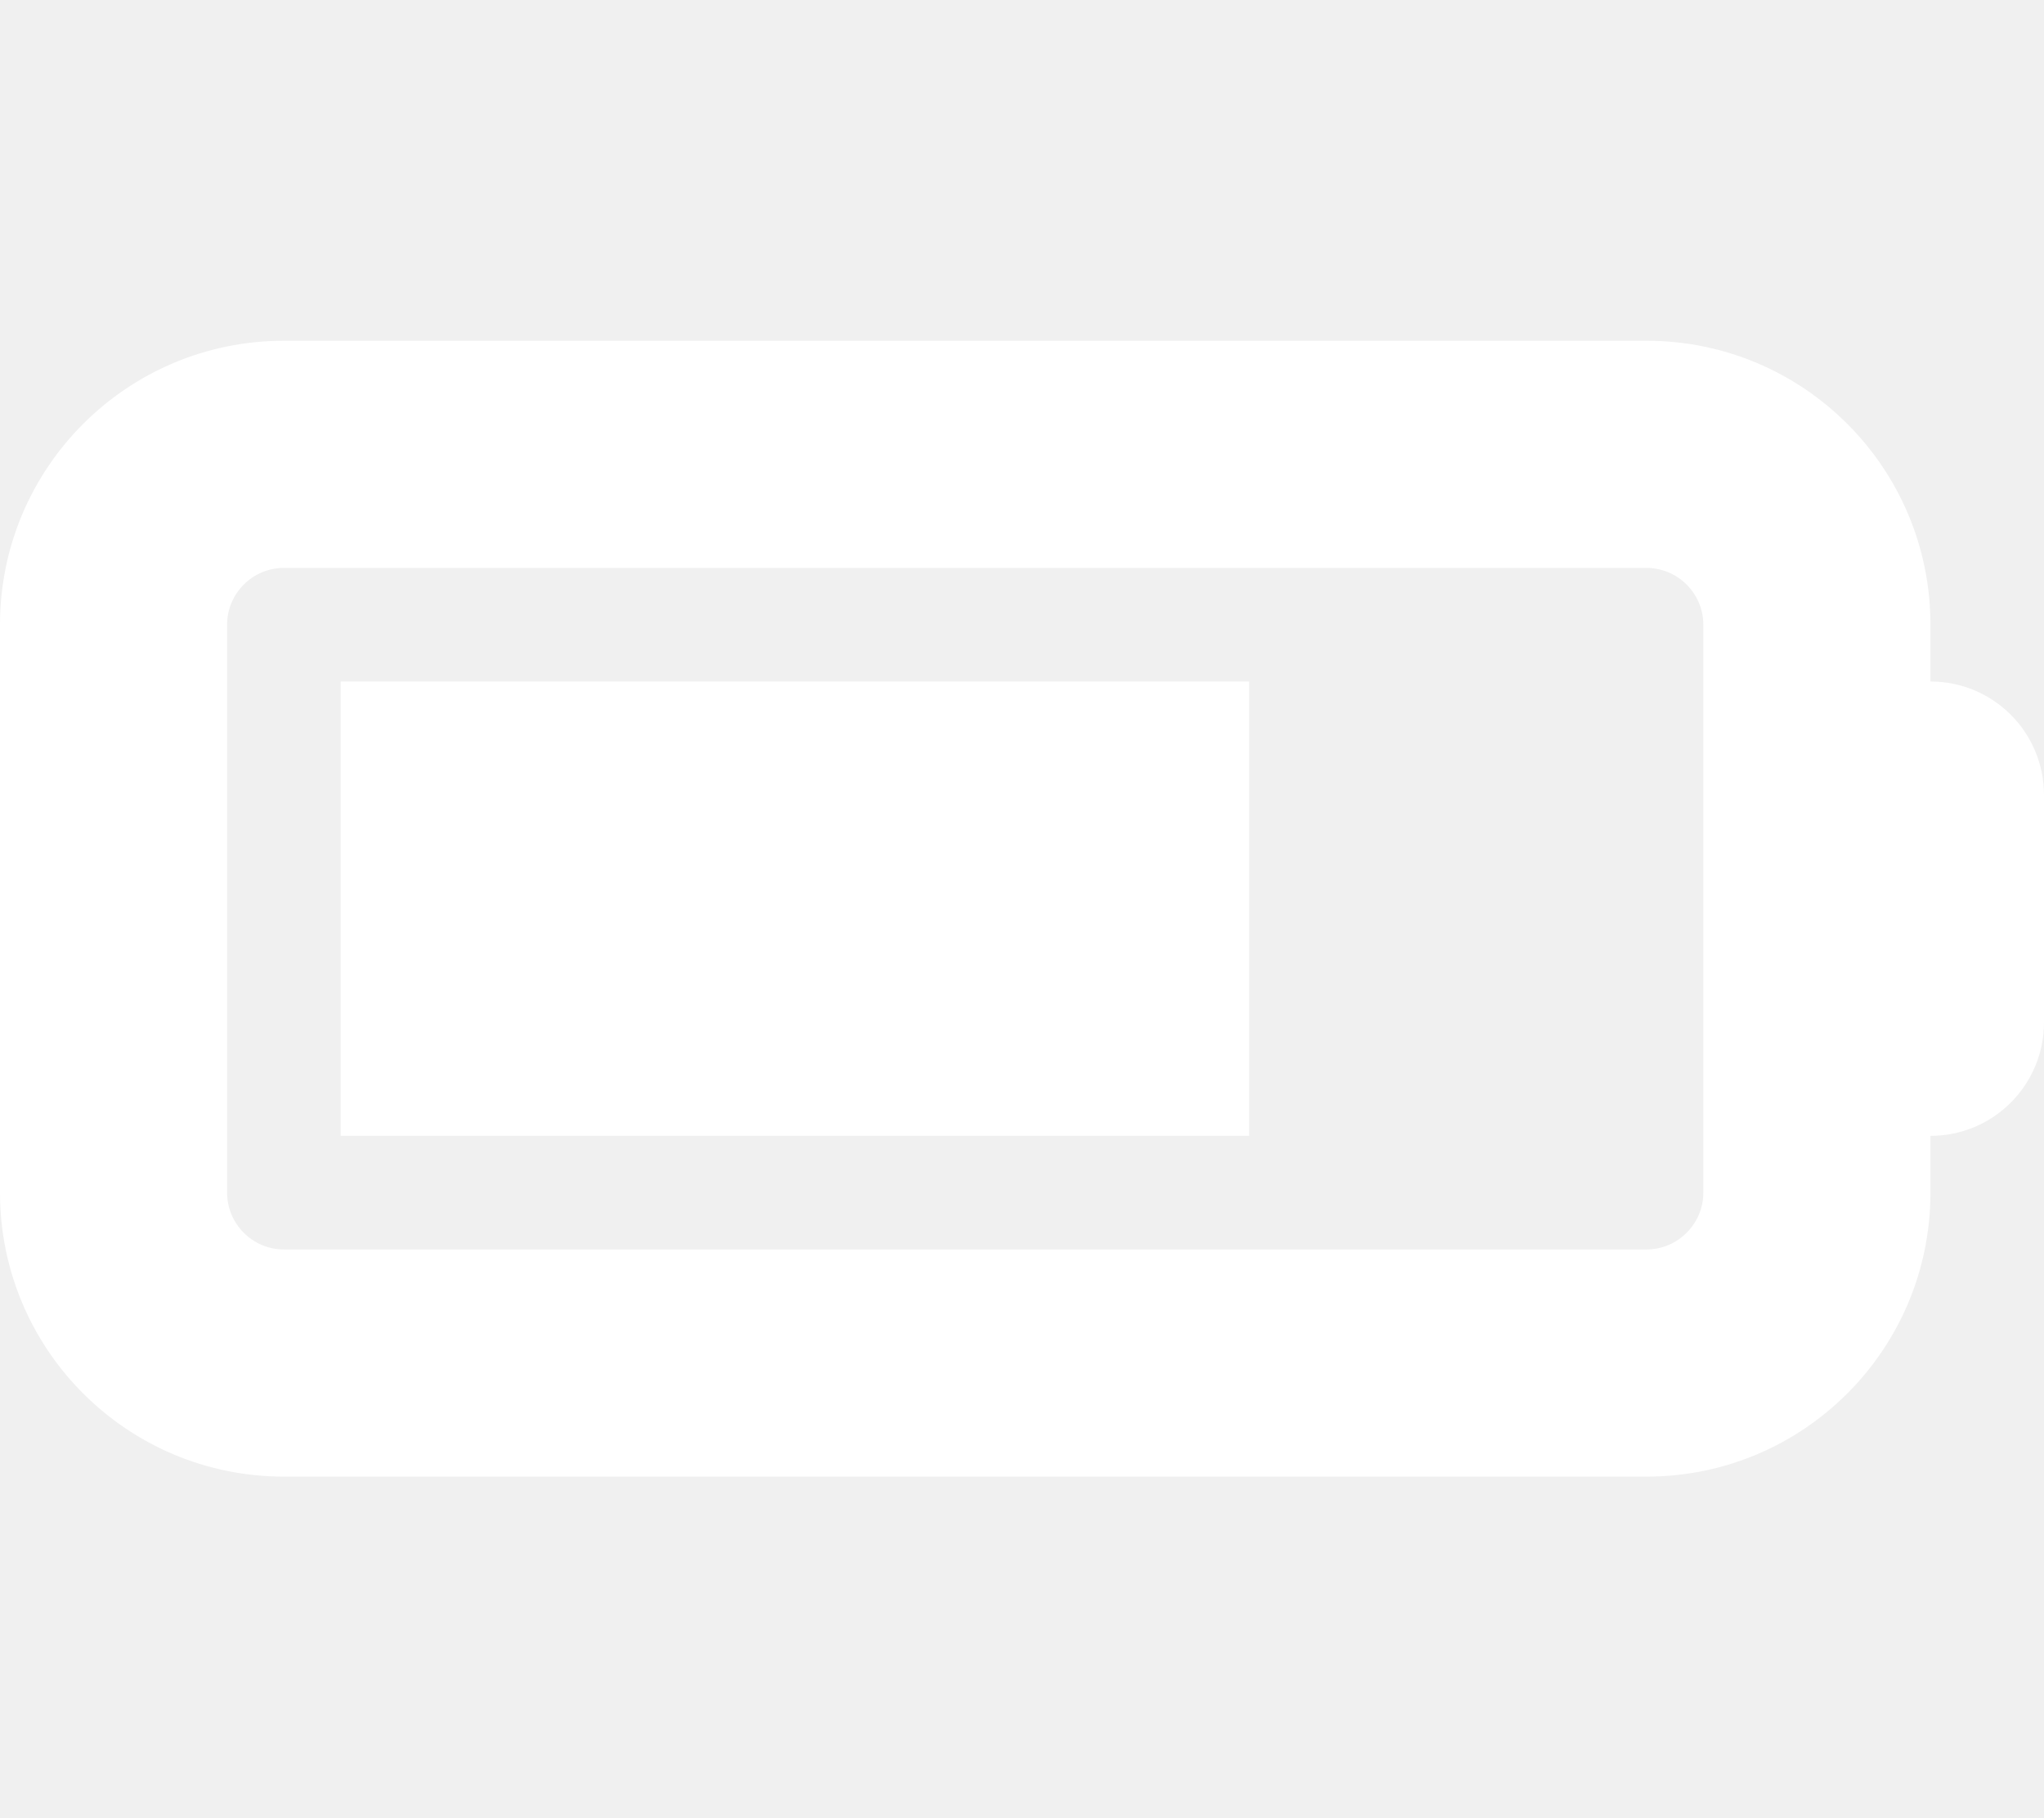
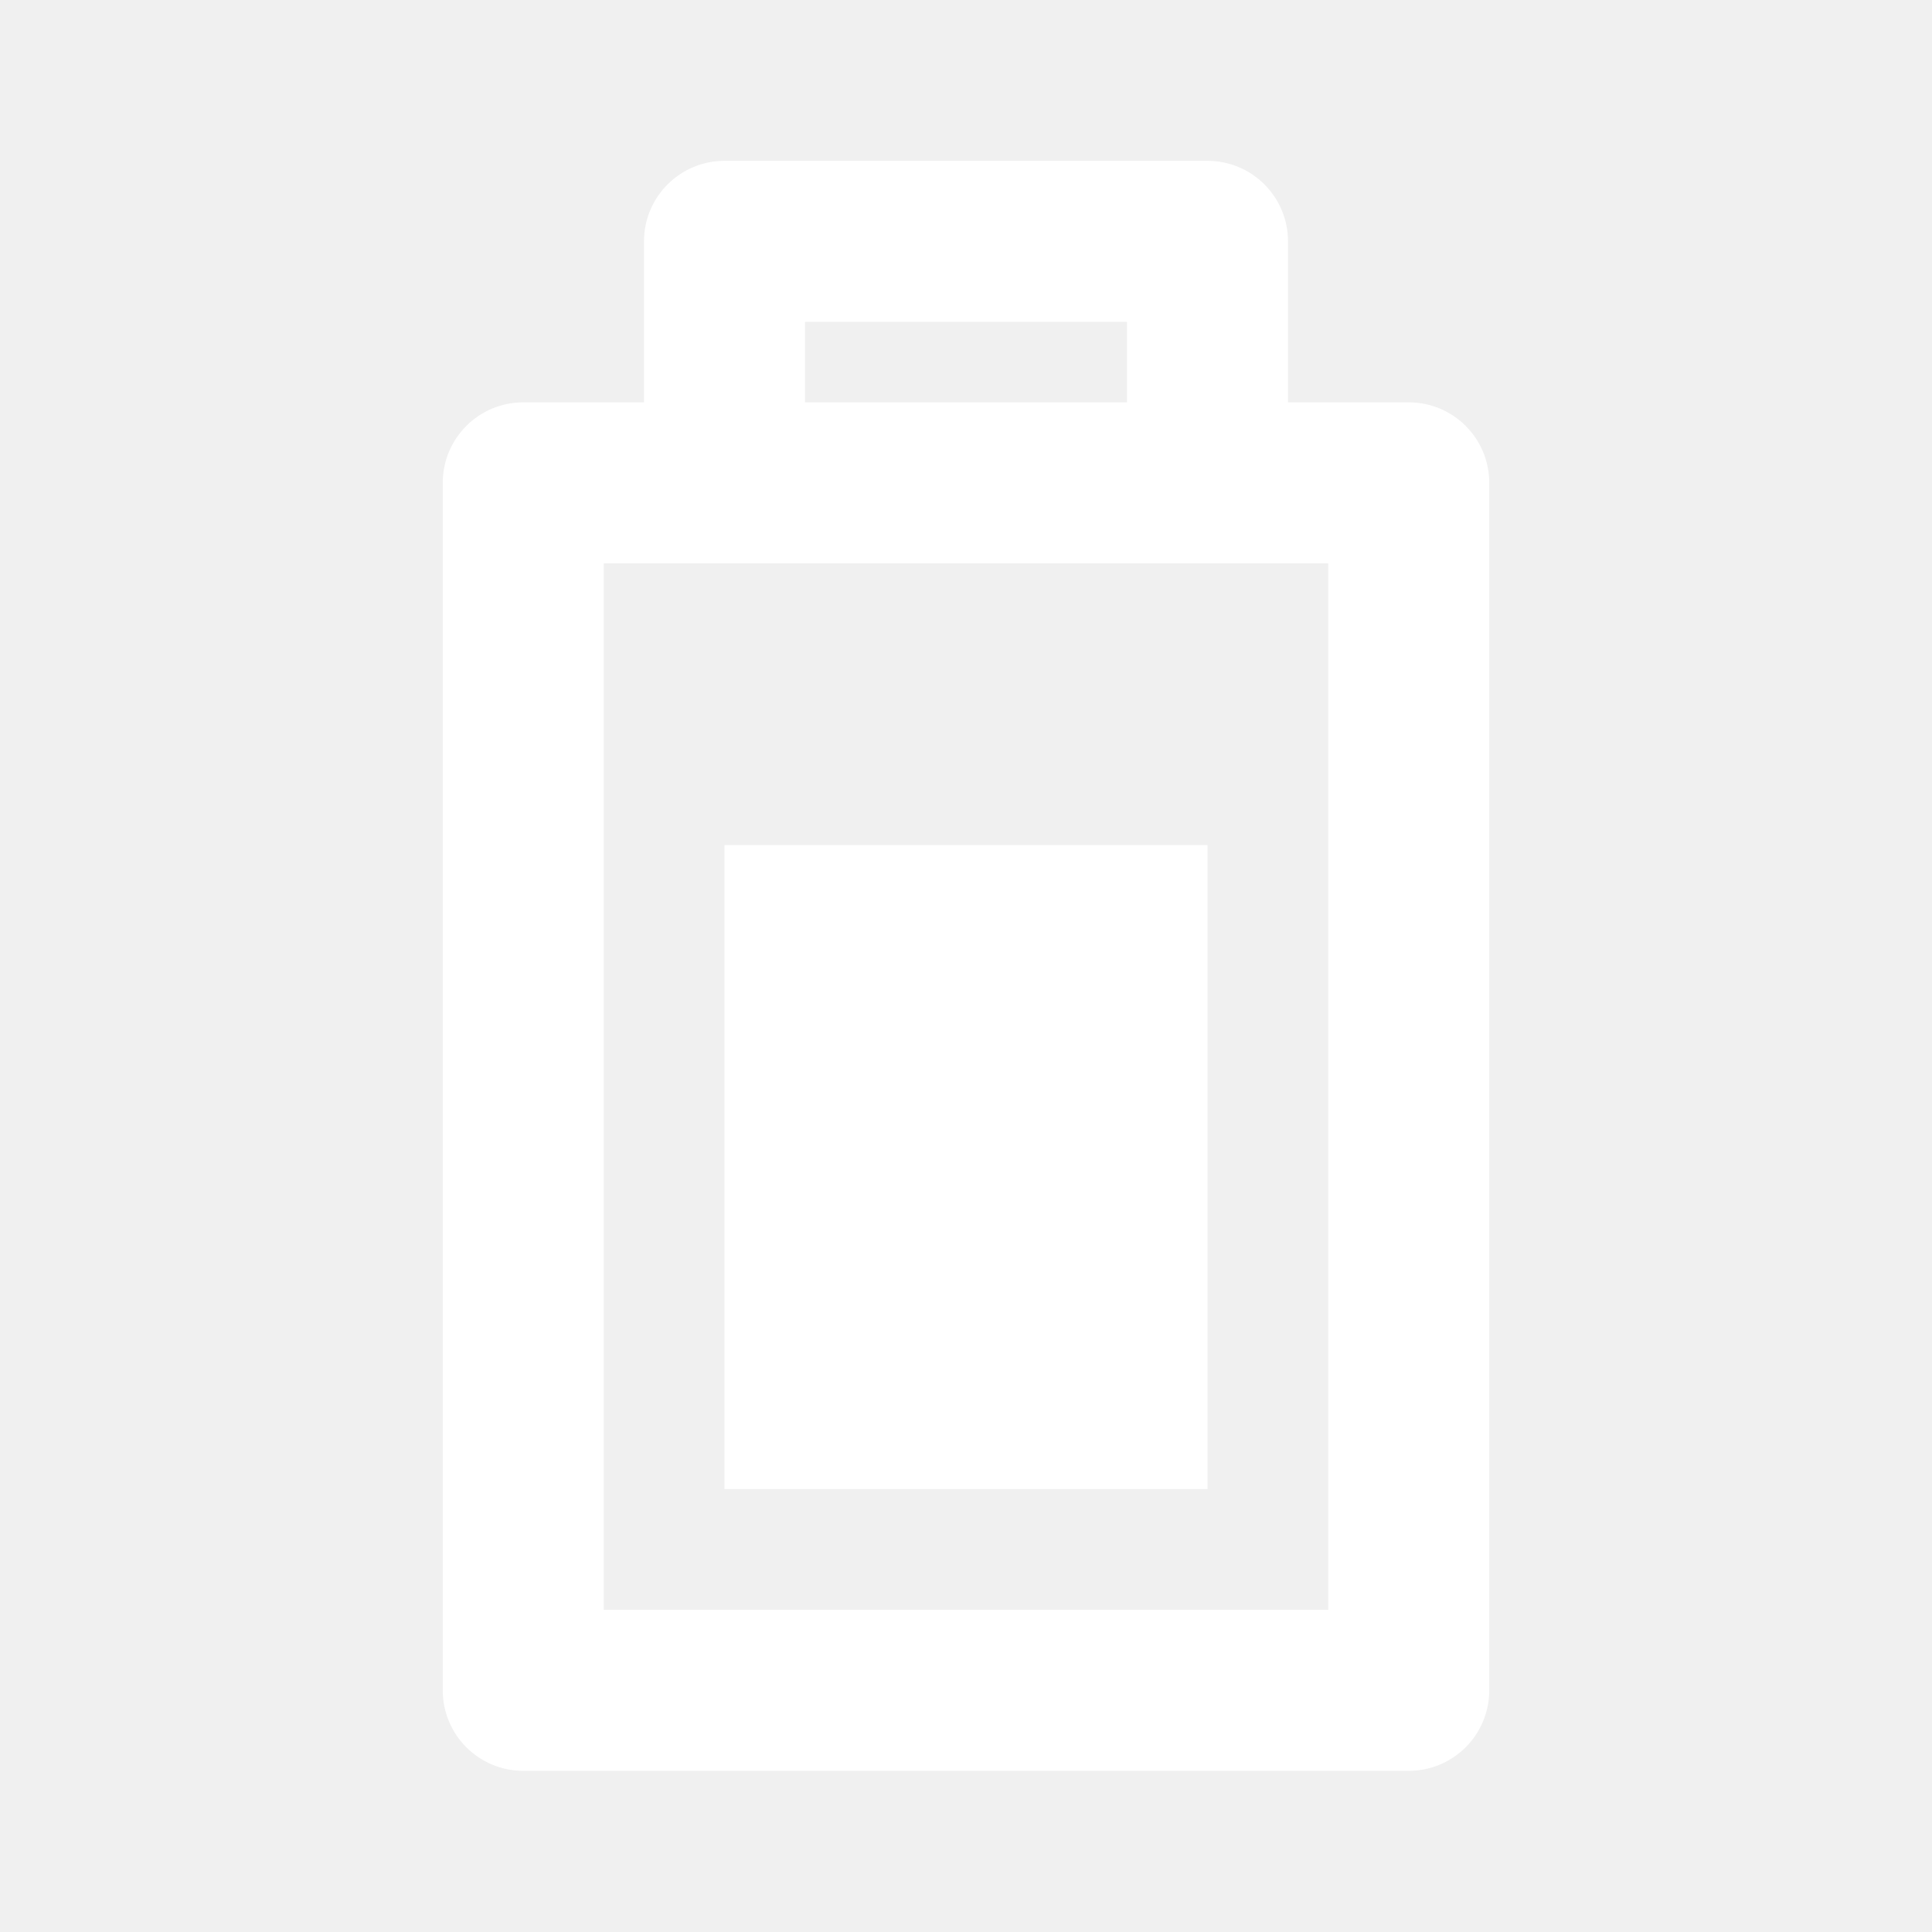
- <svg xmlns="http://www.w3.org/2000/svg" viewBox="0 0 576 512" version="1.1" id="svg4">
-   <defs id="defs8" />
-   <path d="M352 320H96V192H352V320zM0 176C0 131.8 35.82 96 80 96H464C508.2 96 544 131.8 544 176V192C561.7 192 576 206.3 576 224V288C576 305.7 561.7 320 544 320V336C544 380.2 508.2 416 464 416H80C35.82 416 0 380.2 0 336V176zM80 160C71.16 160 64 167.2 64 176V336C64 344.8 71.16 352 80 352H464C472.8 352 480 344.8 480 336V176C480 167.2 472.8 160 464 160H80z" id="path2" style="fill:#ffffff;fill-opacity:1" />
+ <svg xmlns="http://www.w3.org/2000/svg" viewBox="0 0 48 48" style="enable-background:new 0 0 48 48" xml:space="preserve" version="1.1" id="svg11">
+   <defs id="defs15" />
+   <style id="style2">.st3{display:none}</style>
+   <g id="Your_Icons">
+     <path d="M0-.004h48v48H0v-48z" style="fill:none" id="path4" />
+     <path d="M35 9.996h-3v-4a2 2 0 0 0-2-2H18a2 2 0 0 0-2 2v4h-3a2 2 0 0 0-2 2v30a2 2 0 0 0 2 2h22a2 2 0 0 0 2-2v-30a2 2 0 0 0-2-2zm-15-2h8v2h-8v-2zm13 32H15v-26h18v26z" id="path6" style="fill:#ffffff;fill-opacity:1" />
+     <path d="M30 36.996H18v-16h12v16z" id="path8" style="fill:#ffffff;fill-opacity:1" />
+   </g>
</svg>
